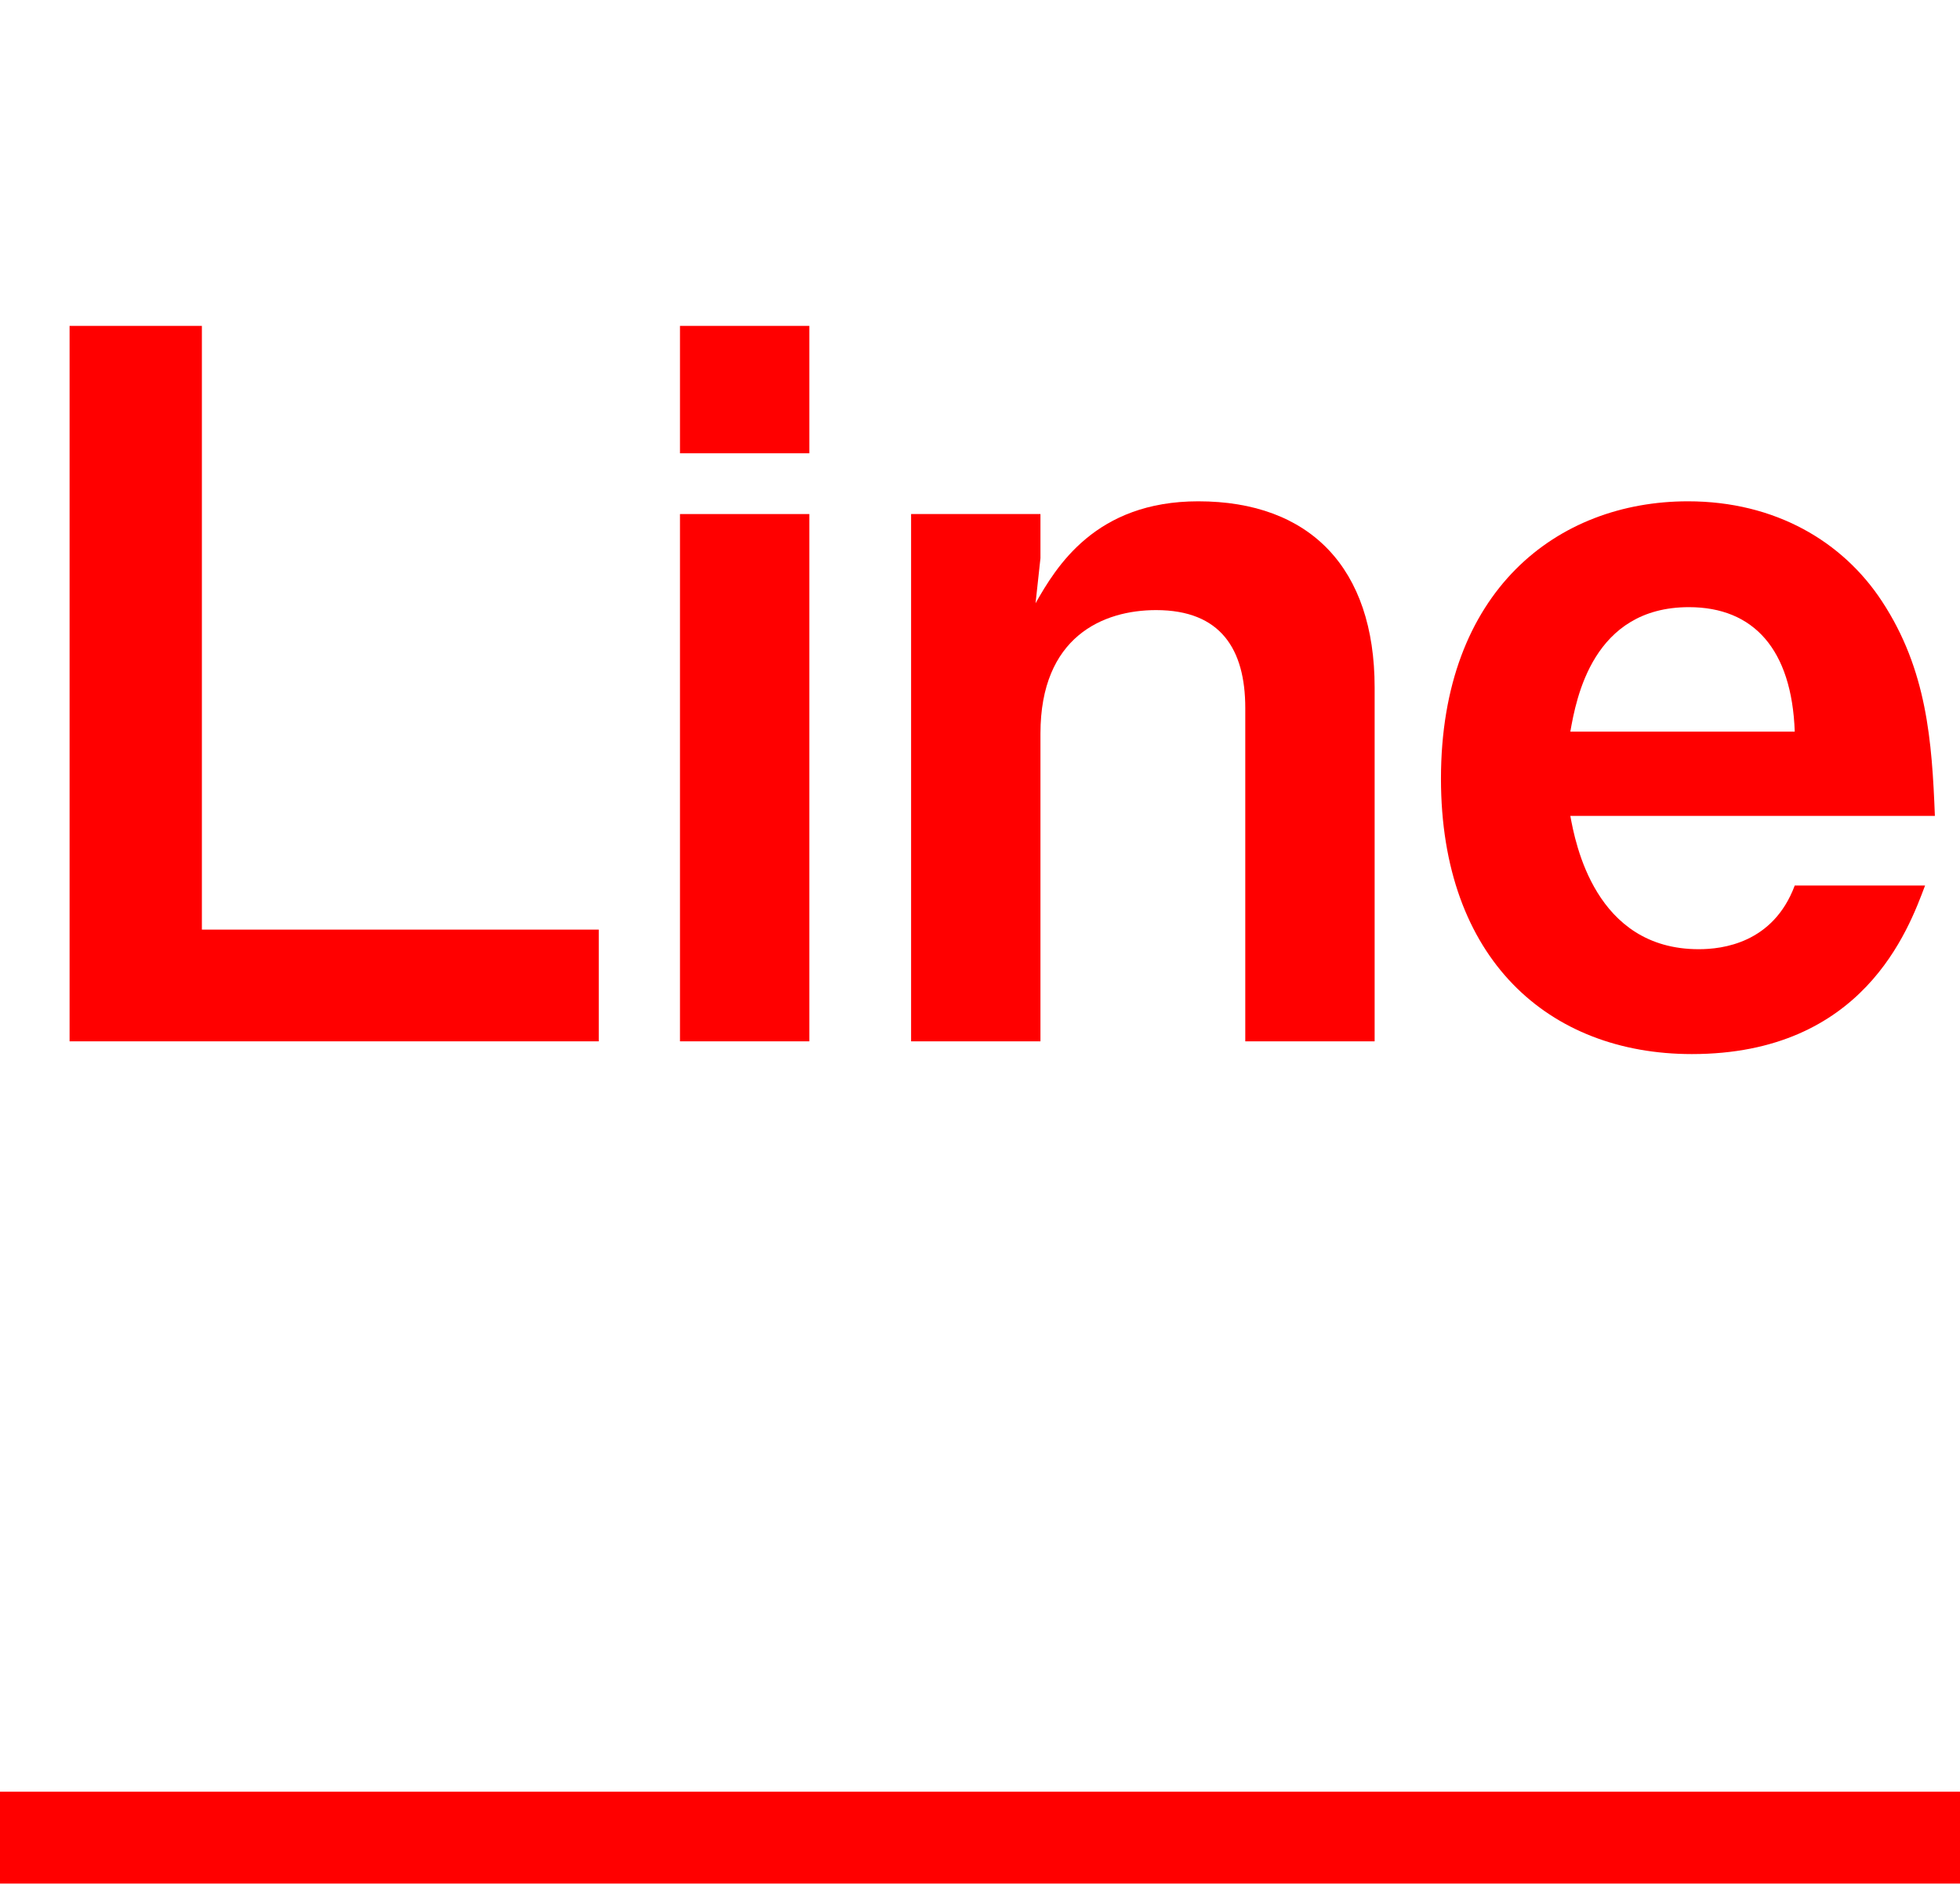
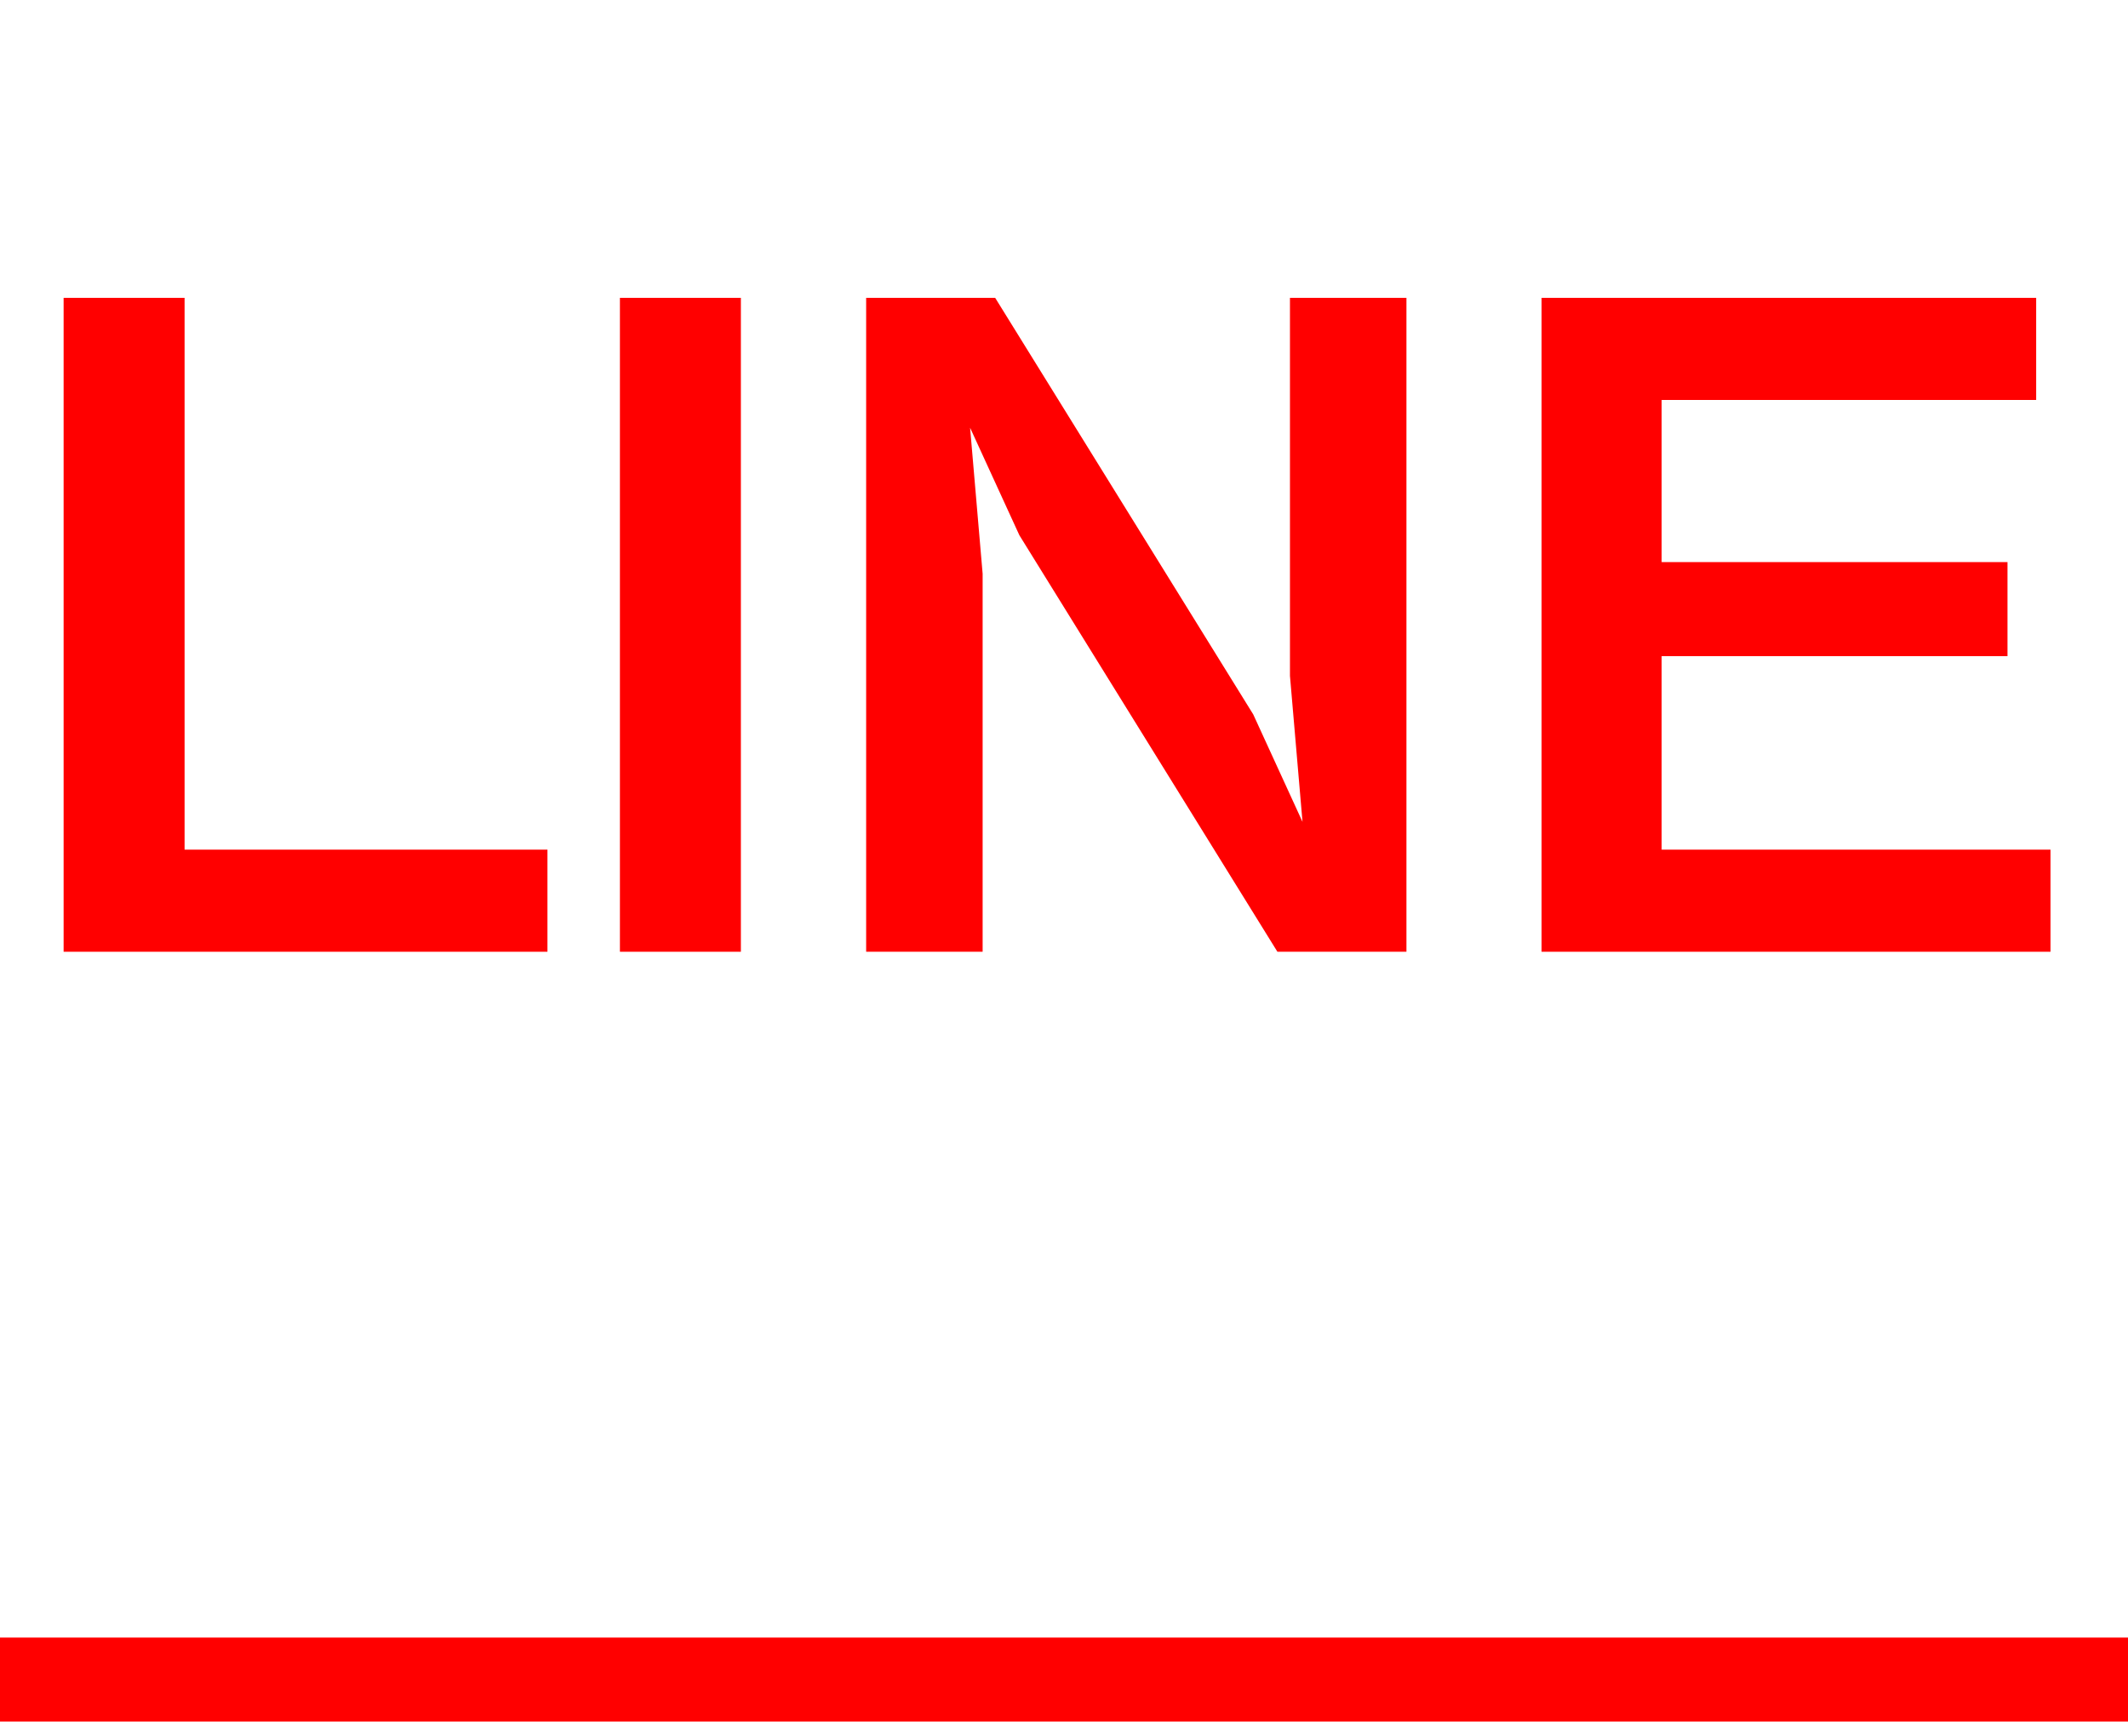
- <svg xmlns="http://www.w3.org/2000/svg" width="32" height="31" viewBox="0 0 32 31" fill="none">
+ <svg xmlns="http://www.w3.org/2000/svg" width="38" height="31" viewBox="0 0 38 31" fill="none">
  <path d="M9.776 17L9.776 15.176L3.296 15.176L3.296 5.32L1.136 5.32L1.136 17L9.776 17Z" fill="#00FFFF" style="mix-blend-mode:difference" />
-   <path d="M13.214 7.4L13.214 5.32L11.102 5.32L11.102 7.4L13.214 7.4ZM13.214 17L13.214 8.392L11.102 8.392L11.102 17L13.214 17Z" fill="#00FFFF" style="mix-blend-mode:difference" />
-   <path d="M22.443 17L22.443 11.224C22.443 9.272 21.387 8.184 19.563 8.184C17.883 8.184 17.243 9.256 16.907 9.848L16.987 9.112L16.987 8.392L14.875 8.392L14.875 17L16.987 17L16.987 11.976C16.987 10.392 18.011 9.96 18.875 9.96C19.931 9.96 20.331 10.6 20.331 11.56L20.331 17L22.443 17Z" fill="#00FFFF" style="mix-blend-mode:difference" />
-   <path d="M31.59 13.32C31.542 12.104 31.462 10.936 30.726 9.816C30.086 8.84 28.982 8.184 27.558 8.184C25.43 8.184 23.526 9.64 23.526 12.712C23.526 15.656 25.286 17.208 27.622 17.208C30.422 17.208 31.158 15.176 31.43 14.456L29.302 14.456C28.95 15.4 28.118 15.496 27.734 15.496C26.038 15.496 25.718 13.752 25.638 13.32L31.59 13.32ZM29.302 11.944L25.638 11.944C25.734 11.4 26.006 9.912 27.574 9.912C28.63 9.912 29.254 10.6 29.302 11.944Z" fill="#00FFFF" style="mix-blend-mode:difference" />
-   <path d="M0 30L32 30" stroke="#00FFFF" stroke-width="1.5" style="mix-blend-mode:difference" />
+   <path d="M13.23 17L13.23 5.32L11.07 5.32L11.07 17L13.23 17Z" fill="#00FFFF" style="mix-blend-mode:difference" />
+   <path d="M25.115 17L25.115 5.32L23.035 5.32L23.035 12.072L23.259 14.68L22.379 12.76L17.771 5.32L15.467 5.32L15.467 17L17.547 17L17.547 10.248L17.323 7.64L18.203 9.56L22.811 17L25.115 17Z" fill="#00FFFF" style="mix-blend-mode:difference" />
+   <path d="M36.616 17L36.616 15.176L29.672 15.176L29.672 11.72L35.848 11.72L35.848 10.04L29.672 10.04L29.672 7.144L36.36 7.144L36.36 5.32L27.528 5.32L27.528 17L36.616 17Z" fill="#00FFFF" style="mix-blend-mode:difference" />
+   <path d="M0 30L38 30" stroke="#00FFFF" stroke-width="1.5" style="mix-blend-mode:difference" />
</svg>
